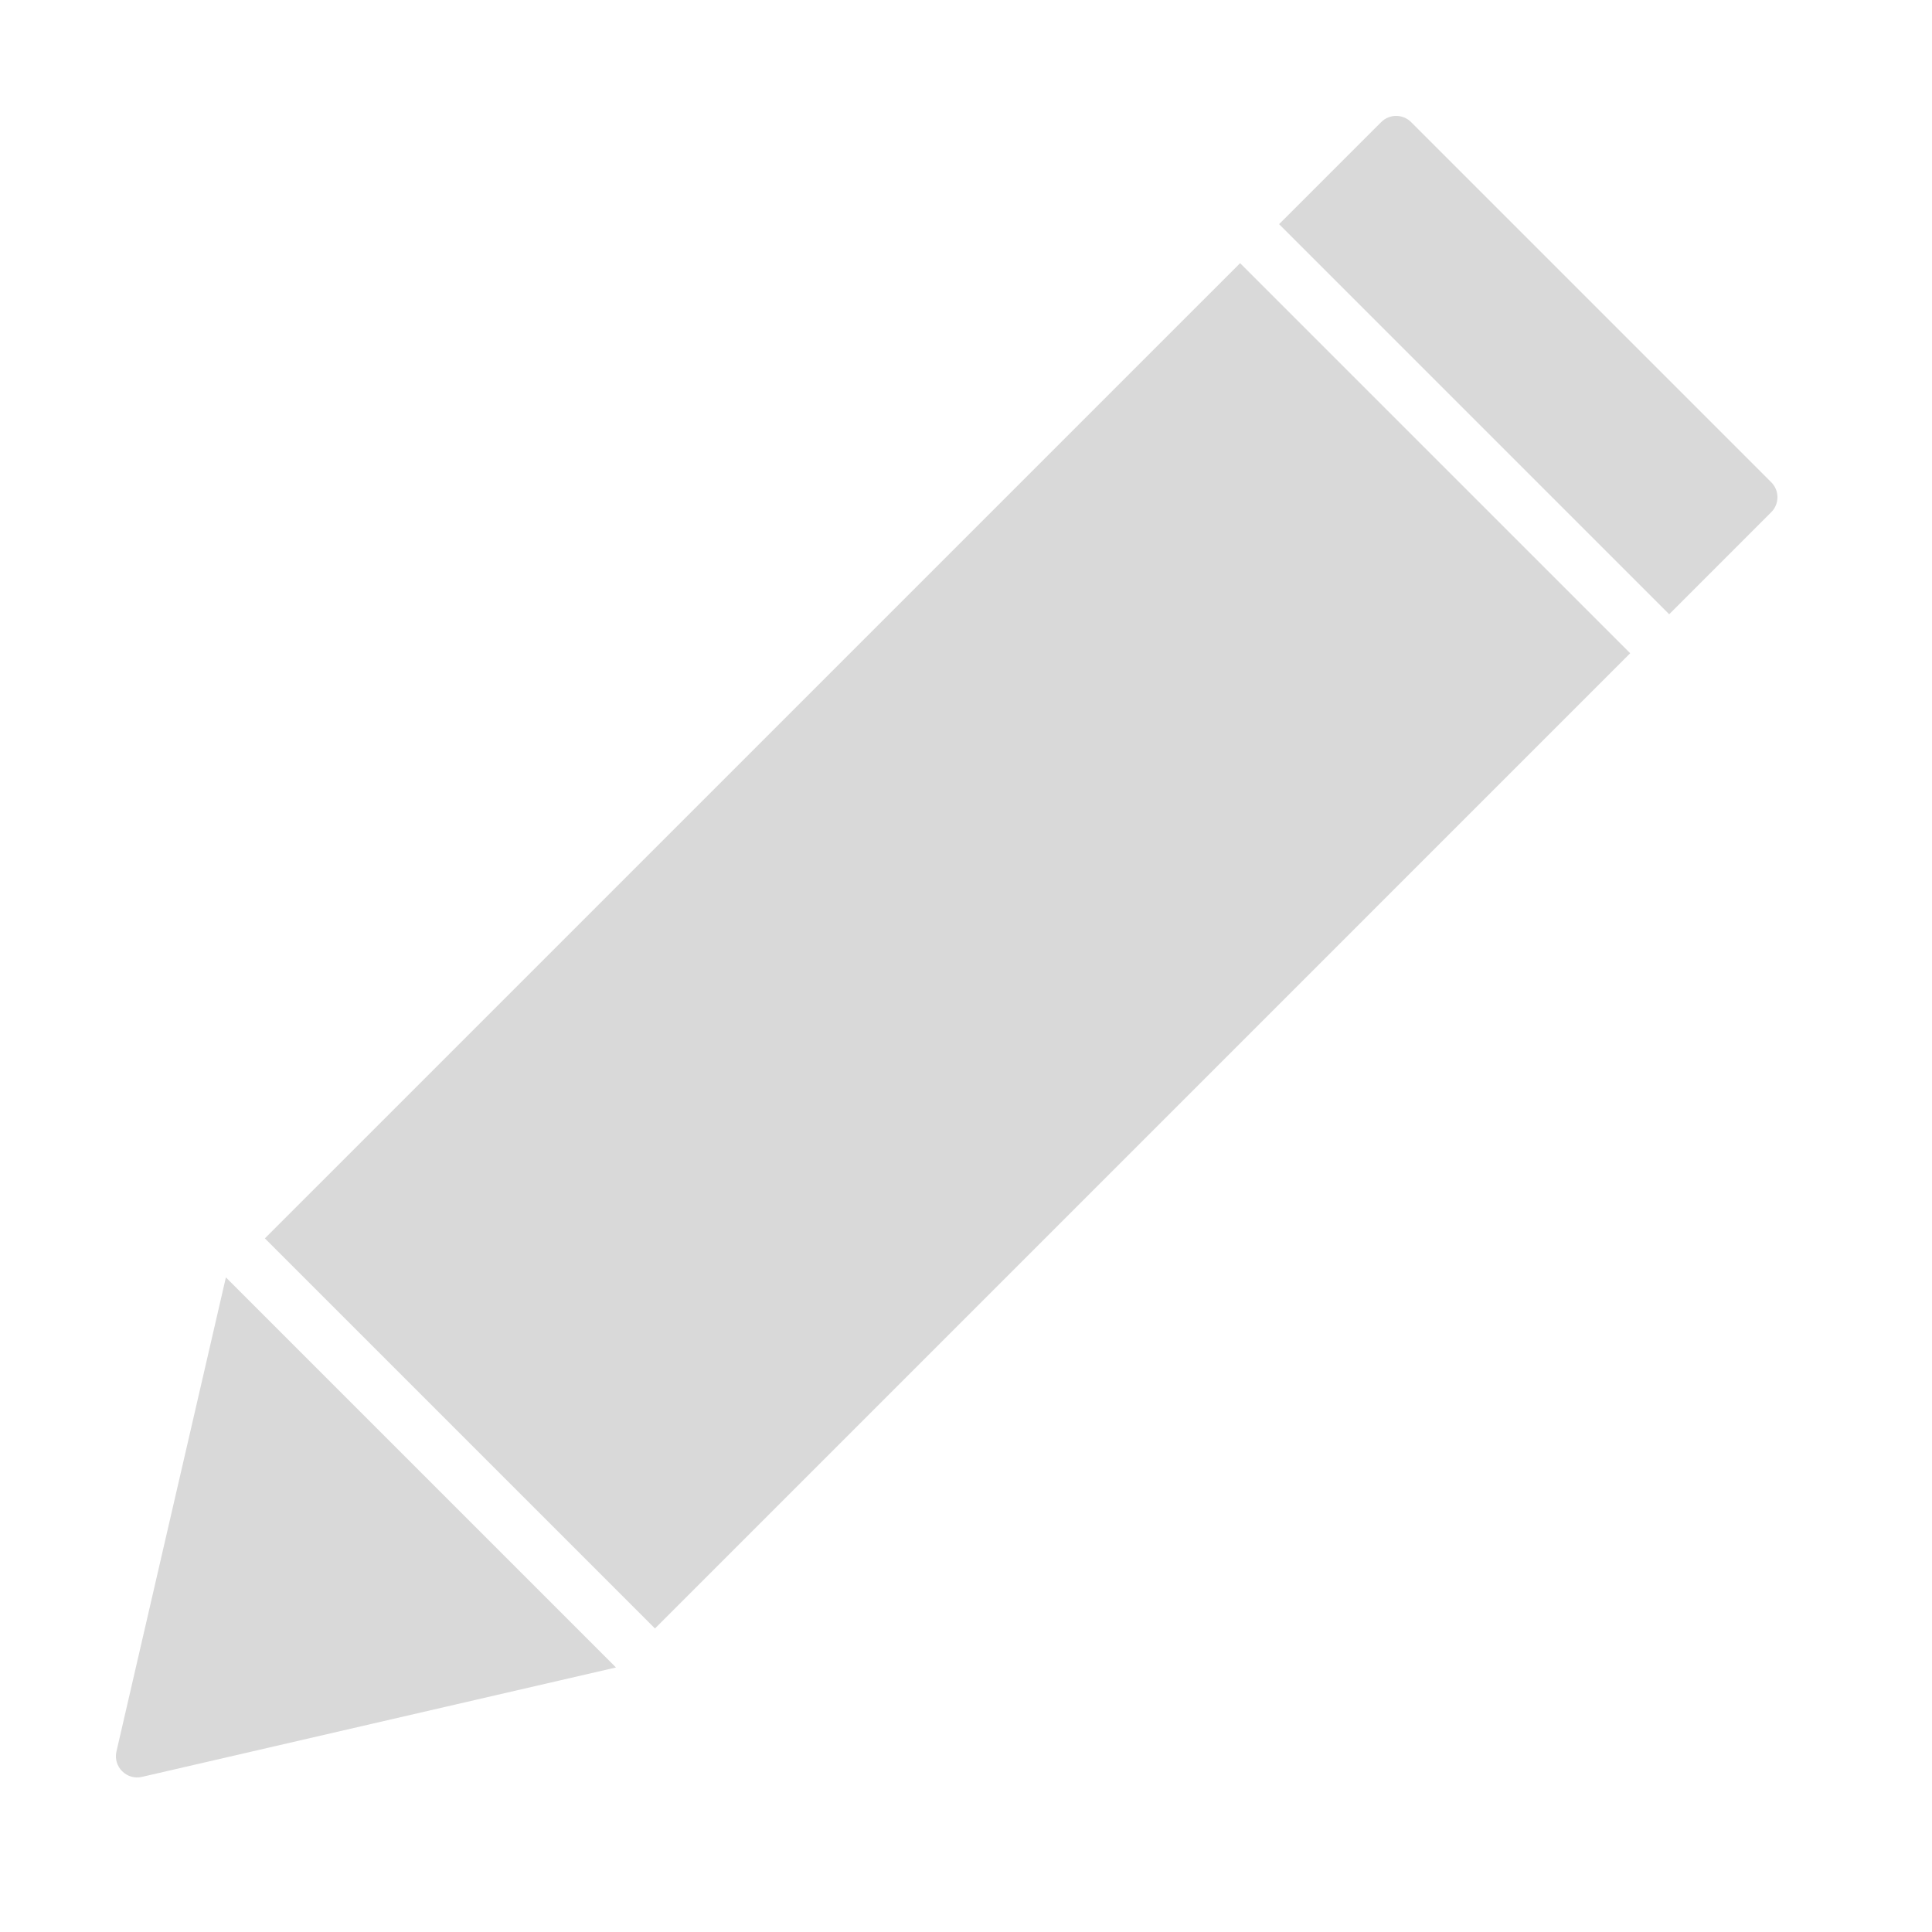
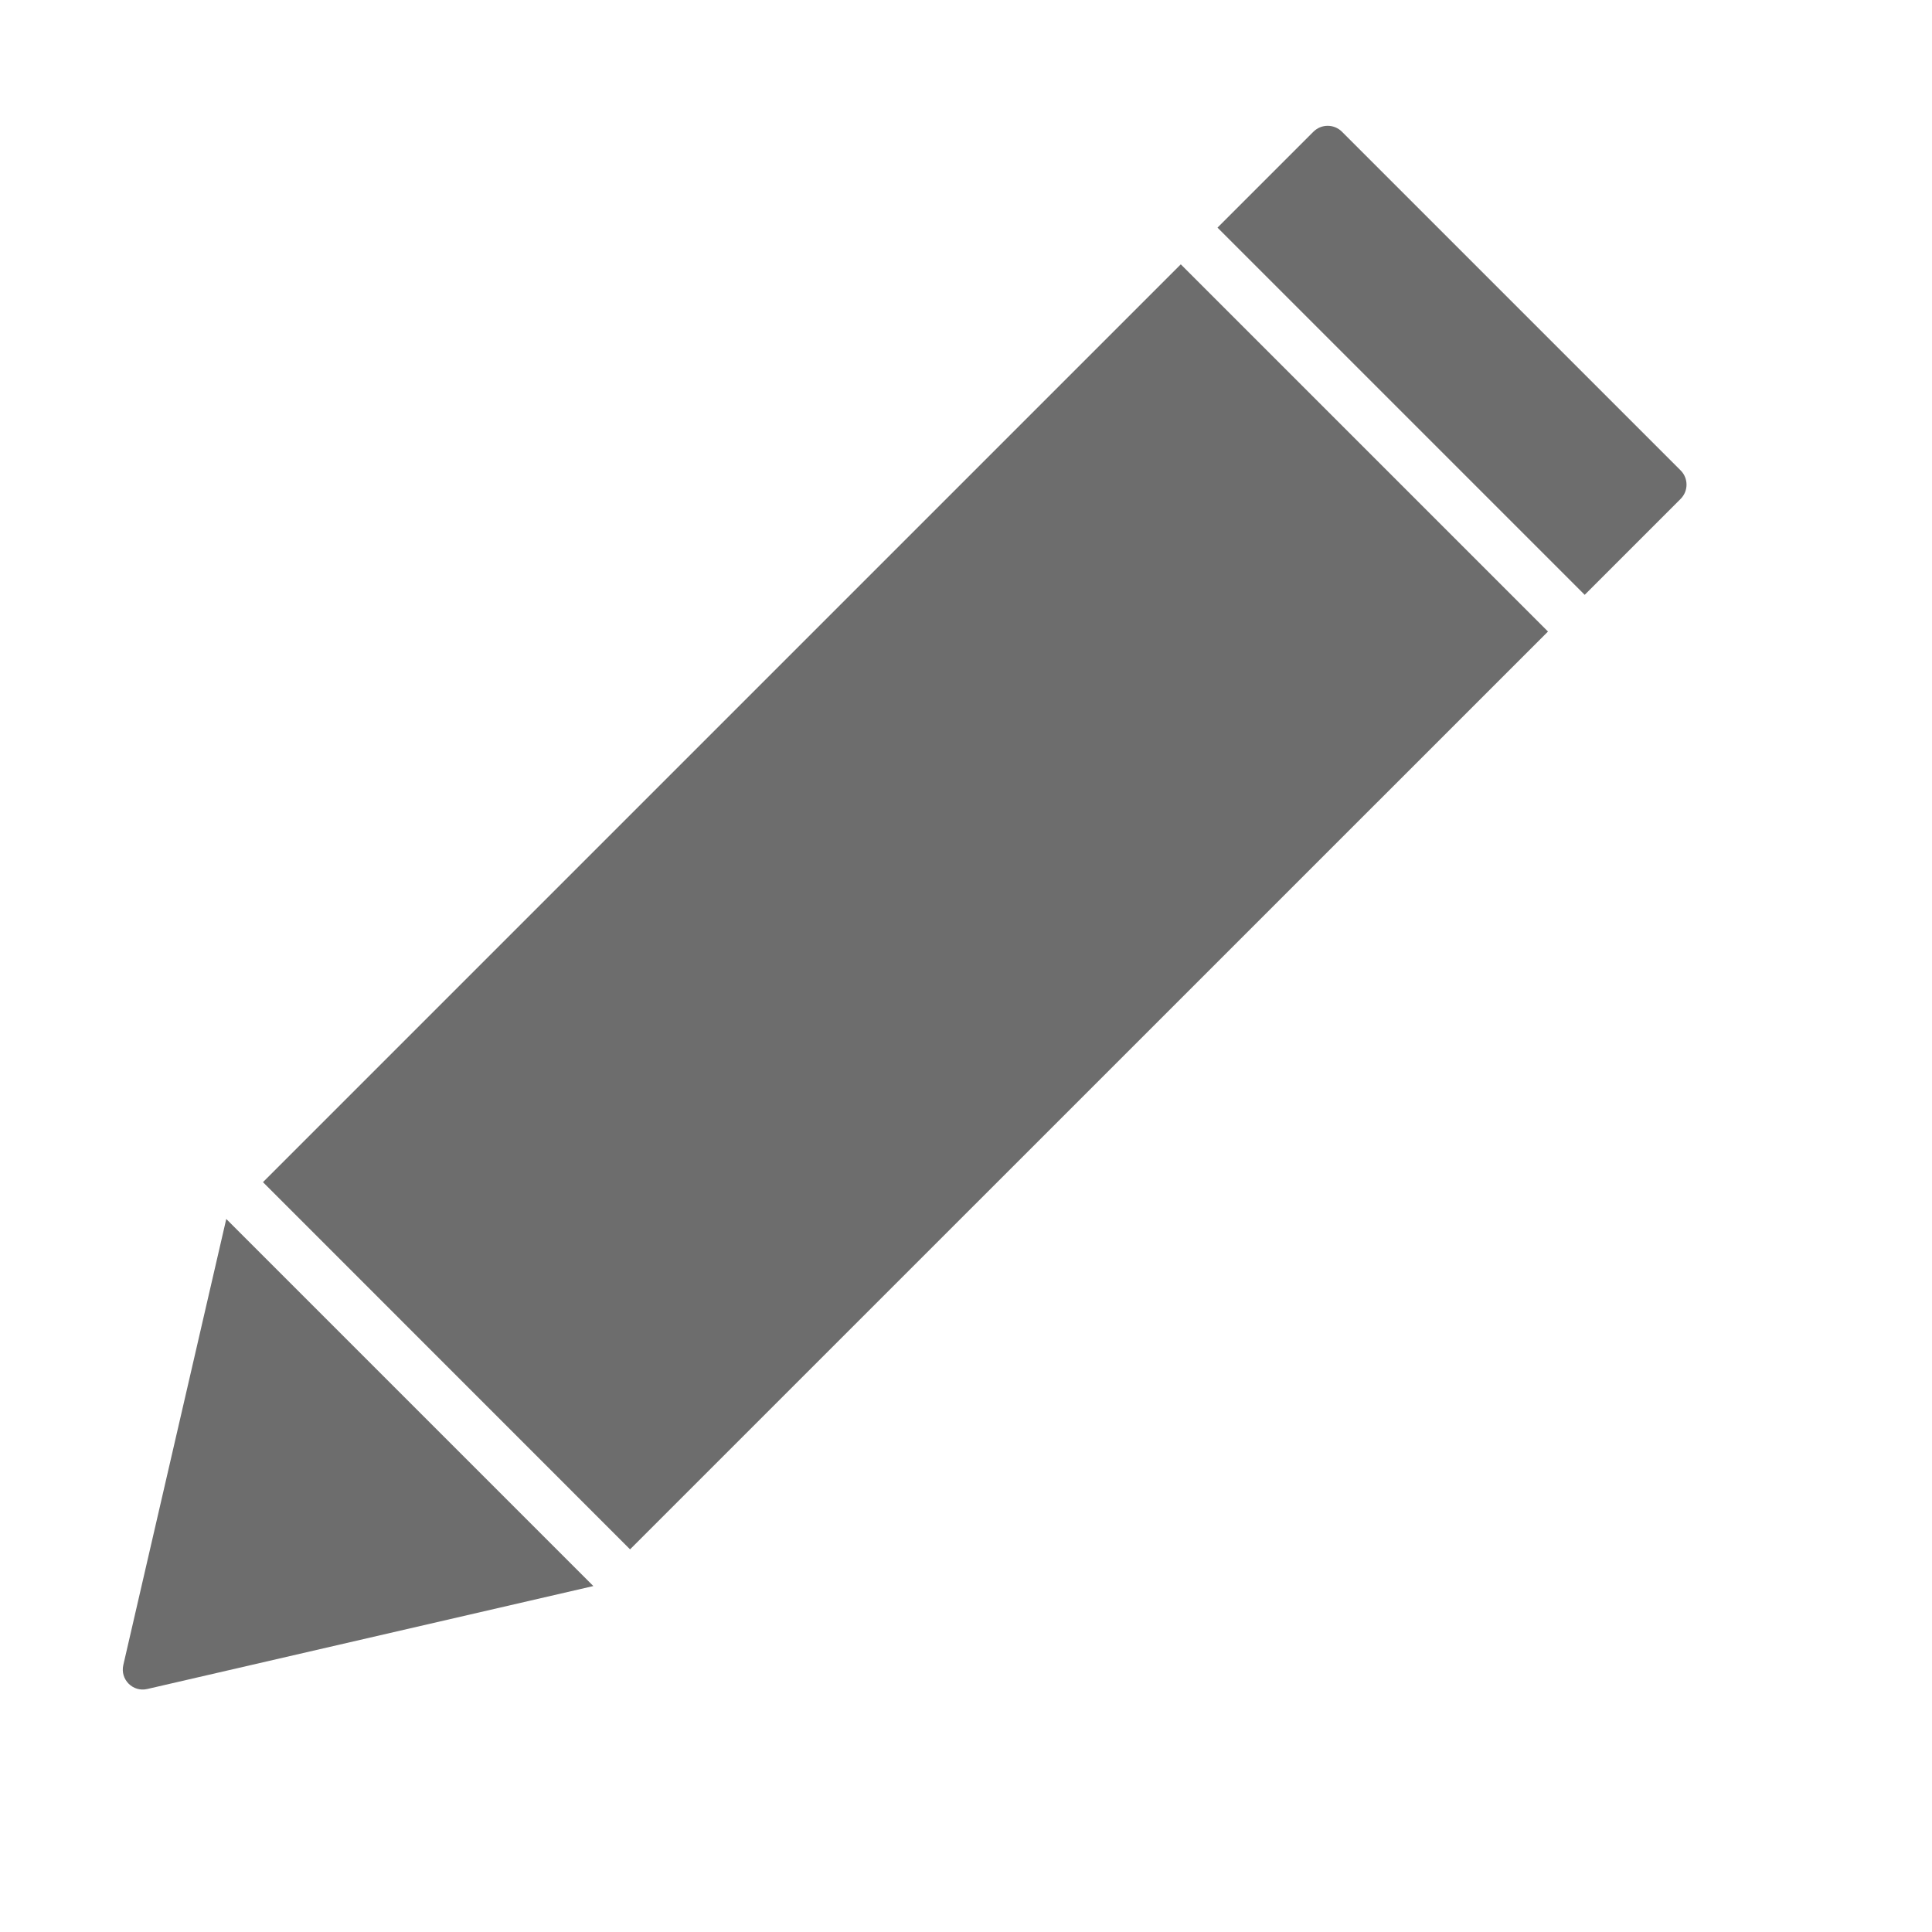
- <svg xmlns="http://www.w3.org/2000/svg" width="50" height="50" viewBox="0 0 50 50" fill="none">
-   <path d="M33.103 5.801L35.744 3.161C35.958 2.946 36.306 2.946 36.52 3.161L45.839 12.48C46.054 12.694 46.054 13.042 45.839 13.256L43.199 15.897L33.103 5.801Z" fill="#D9D9D9" />
-   <path d="M6.855 32.049L32.094 6.811L42.189 16.906L16.951 42.145L6.855 32.049Z" fill="#D9D9D9" />
-   <path d="M3.014 45.327L5.846 33.059L15.941 43.154L3.673 45.986C3.278 46.077 2.923 45.722 3.014 45.327Z" fill="#D9D9D9" />
+ <svg xmlns="http://www.w3.org/2000/svg" width="17" height="17" viewBox="0 0 17 17" fill="none">
+   <path d="M10.713 2.003L11.558 1.158C11.627 1.09 11.738 1.09 11.807 1.158L14.789 4.14C14.857 4.209 14.857 4.32 14.789 4.389L13.944 5.234L10.713 2.003Z" fill="#6D6D6D" />
+   <path d="M2.314 10.402L10.39 2.326L13.621 5.557L5.544 13.633L2.314 10.402Z" fill="#6D6D6D" />
+   <path d="M1.085 14.651L1.991 10.726L5.221 13.956L1.295 14.862C1.169 14.891 1.056 14.778 1.085 14.651Z" fill="#6D6D6D" />
</svg>
